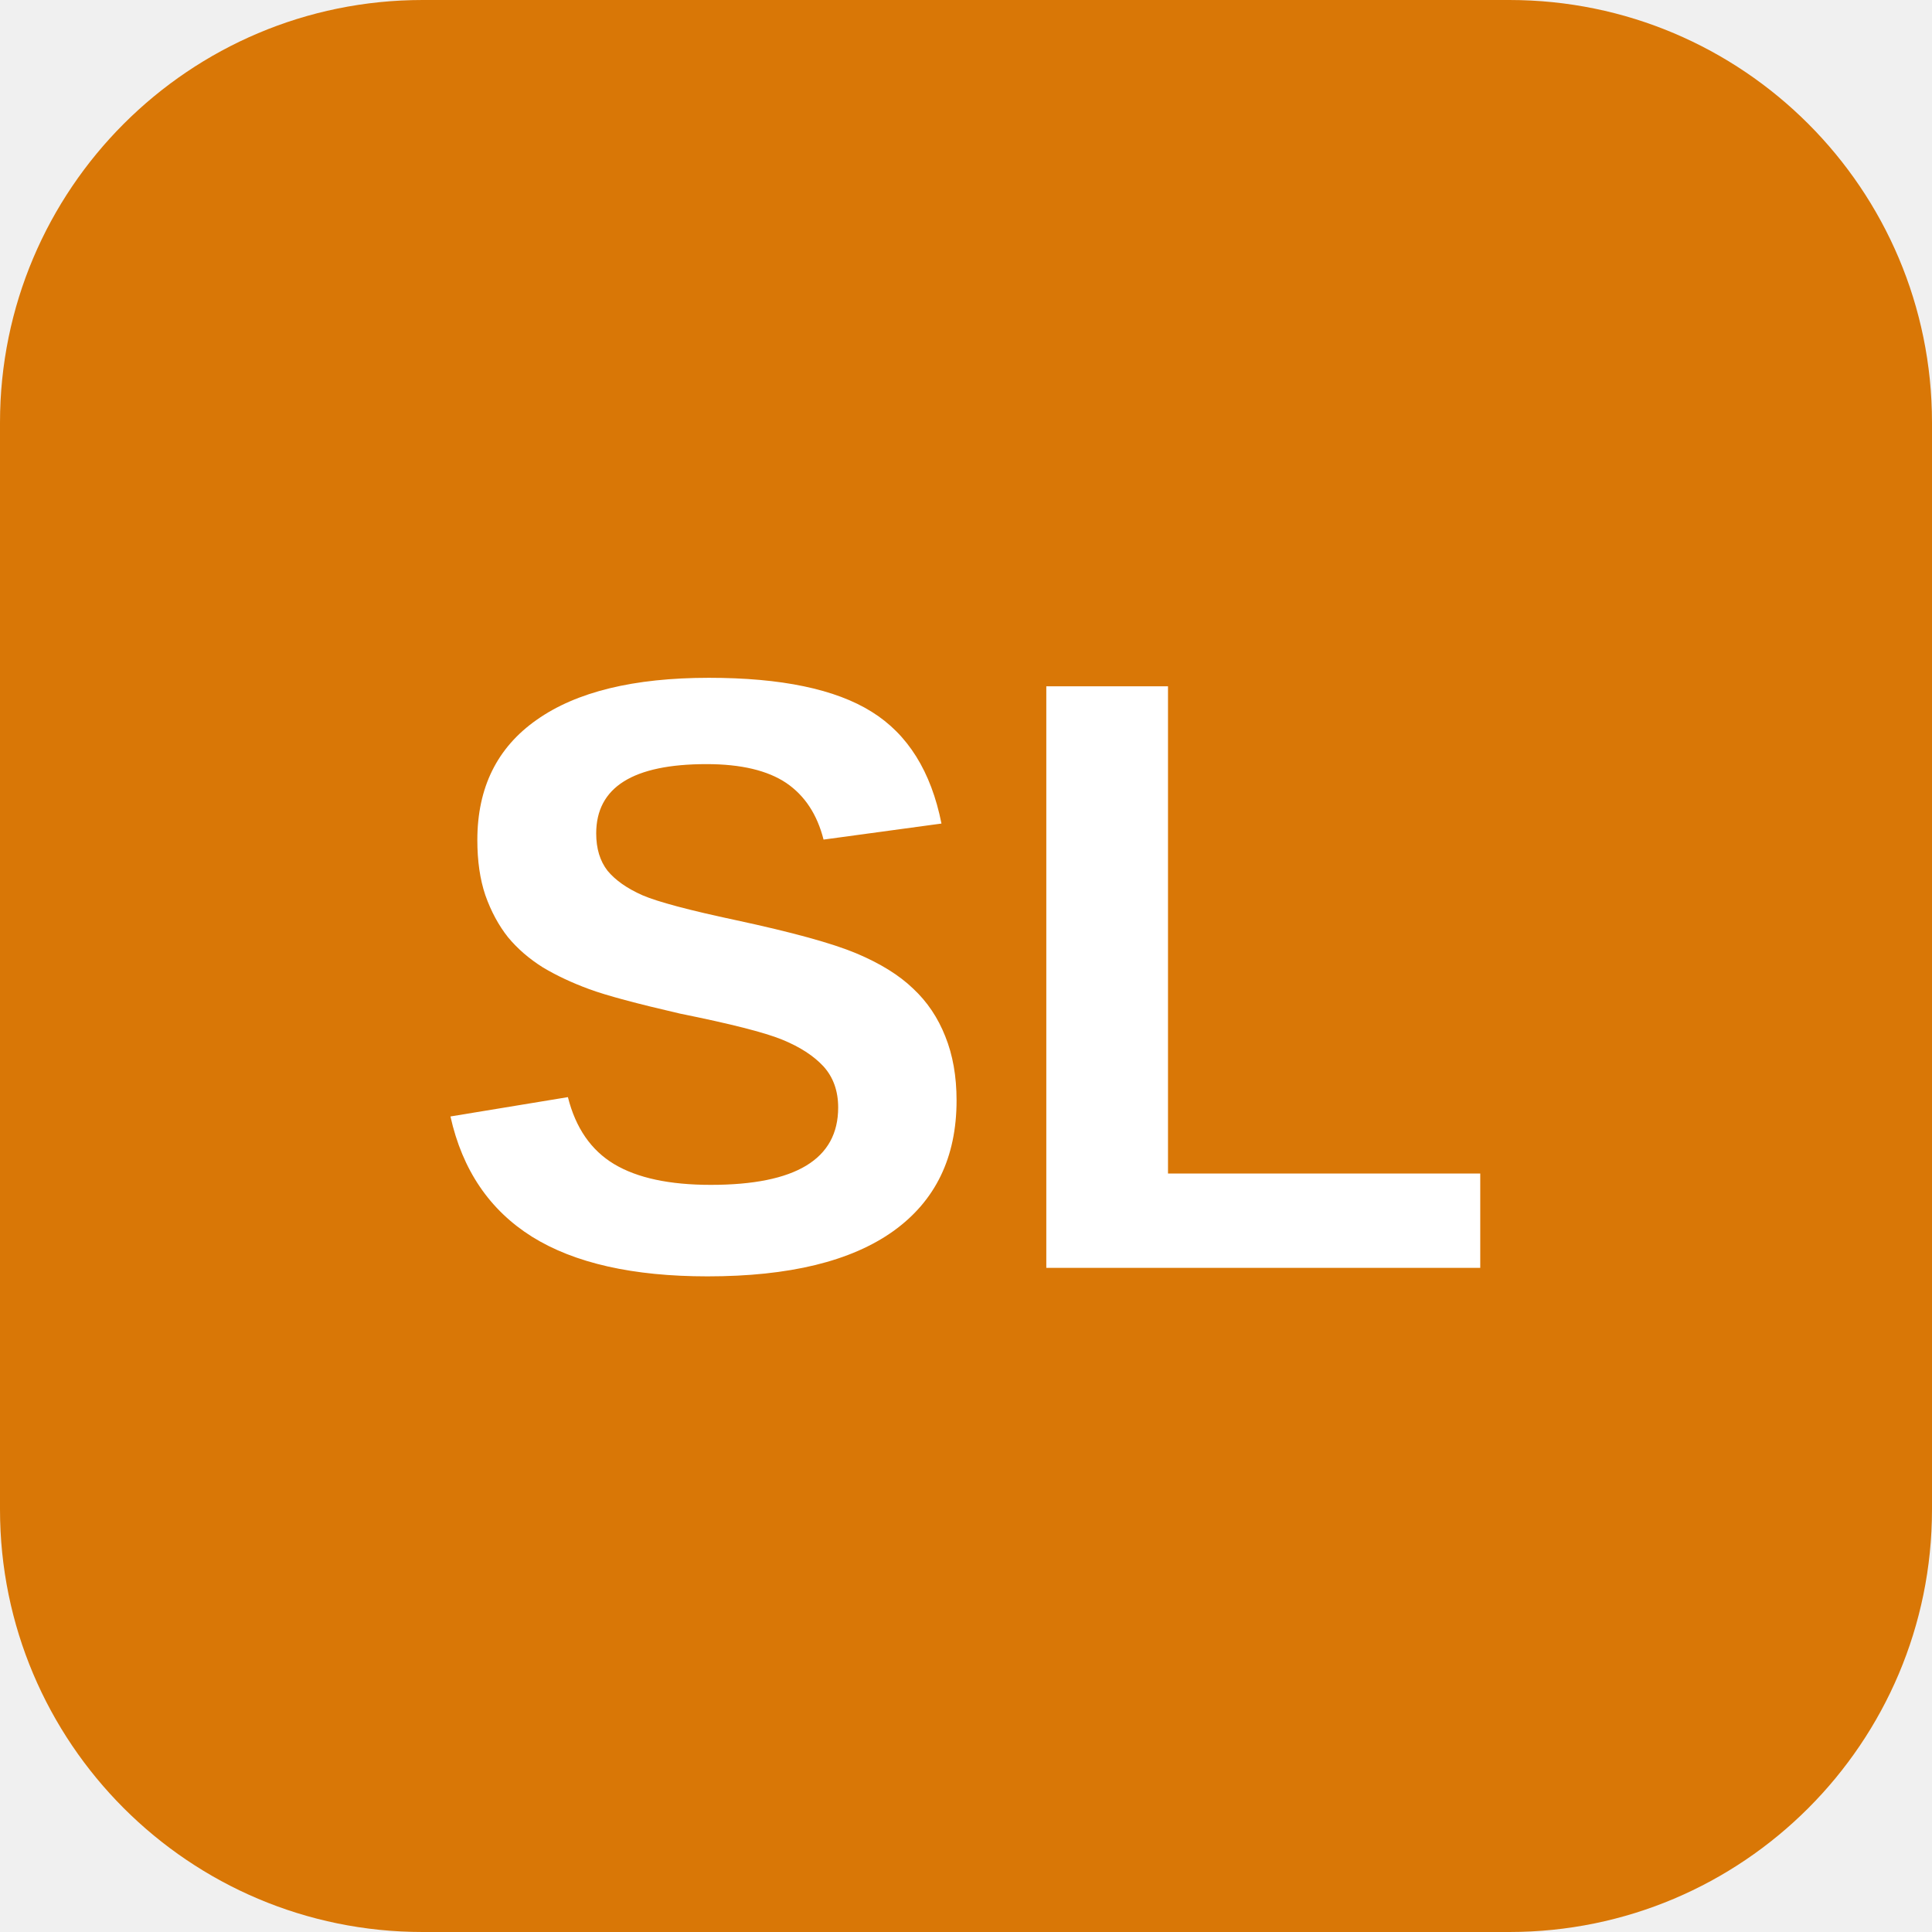
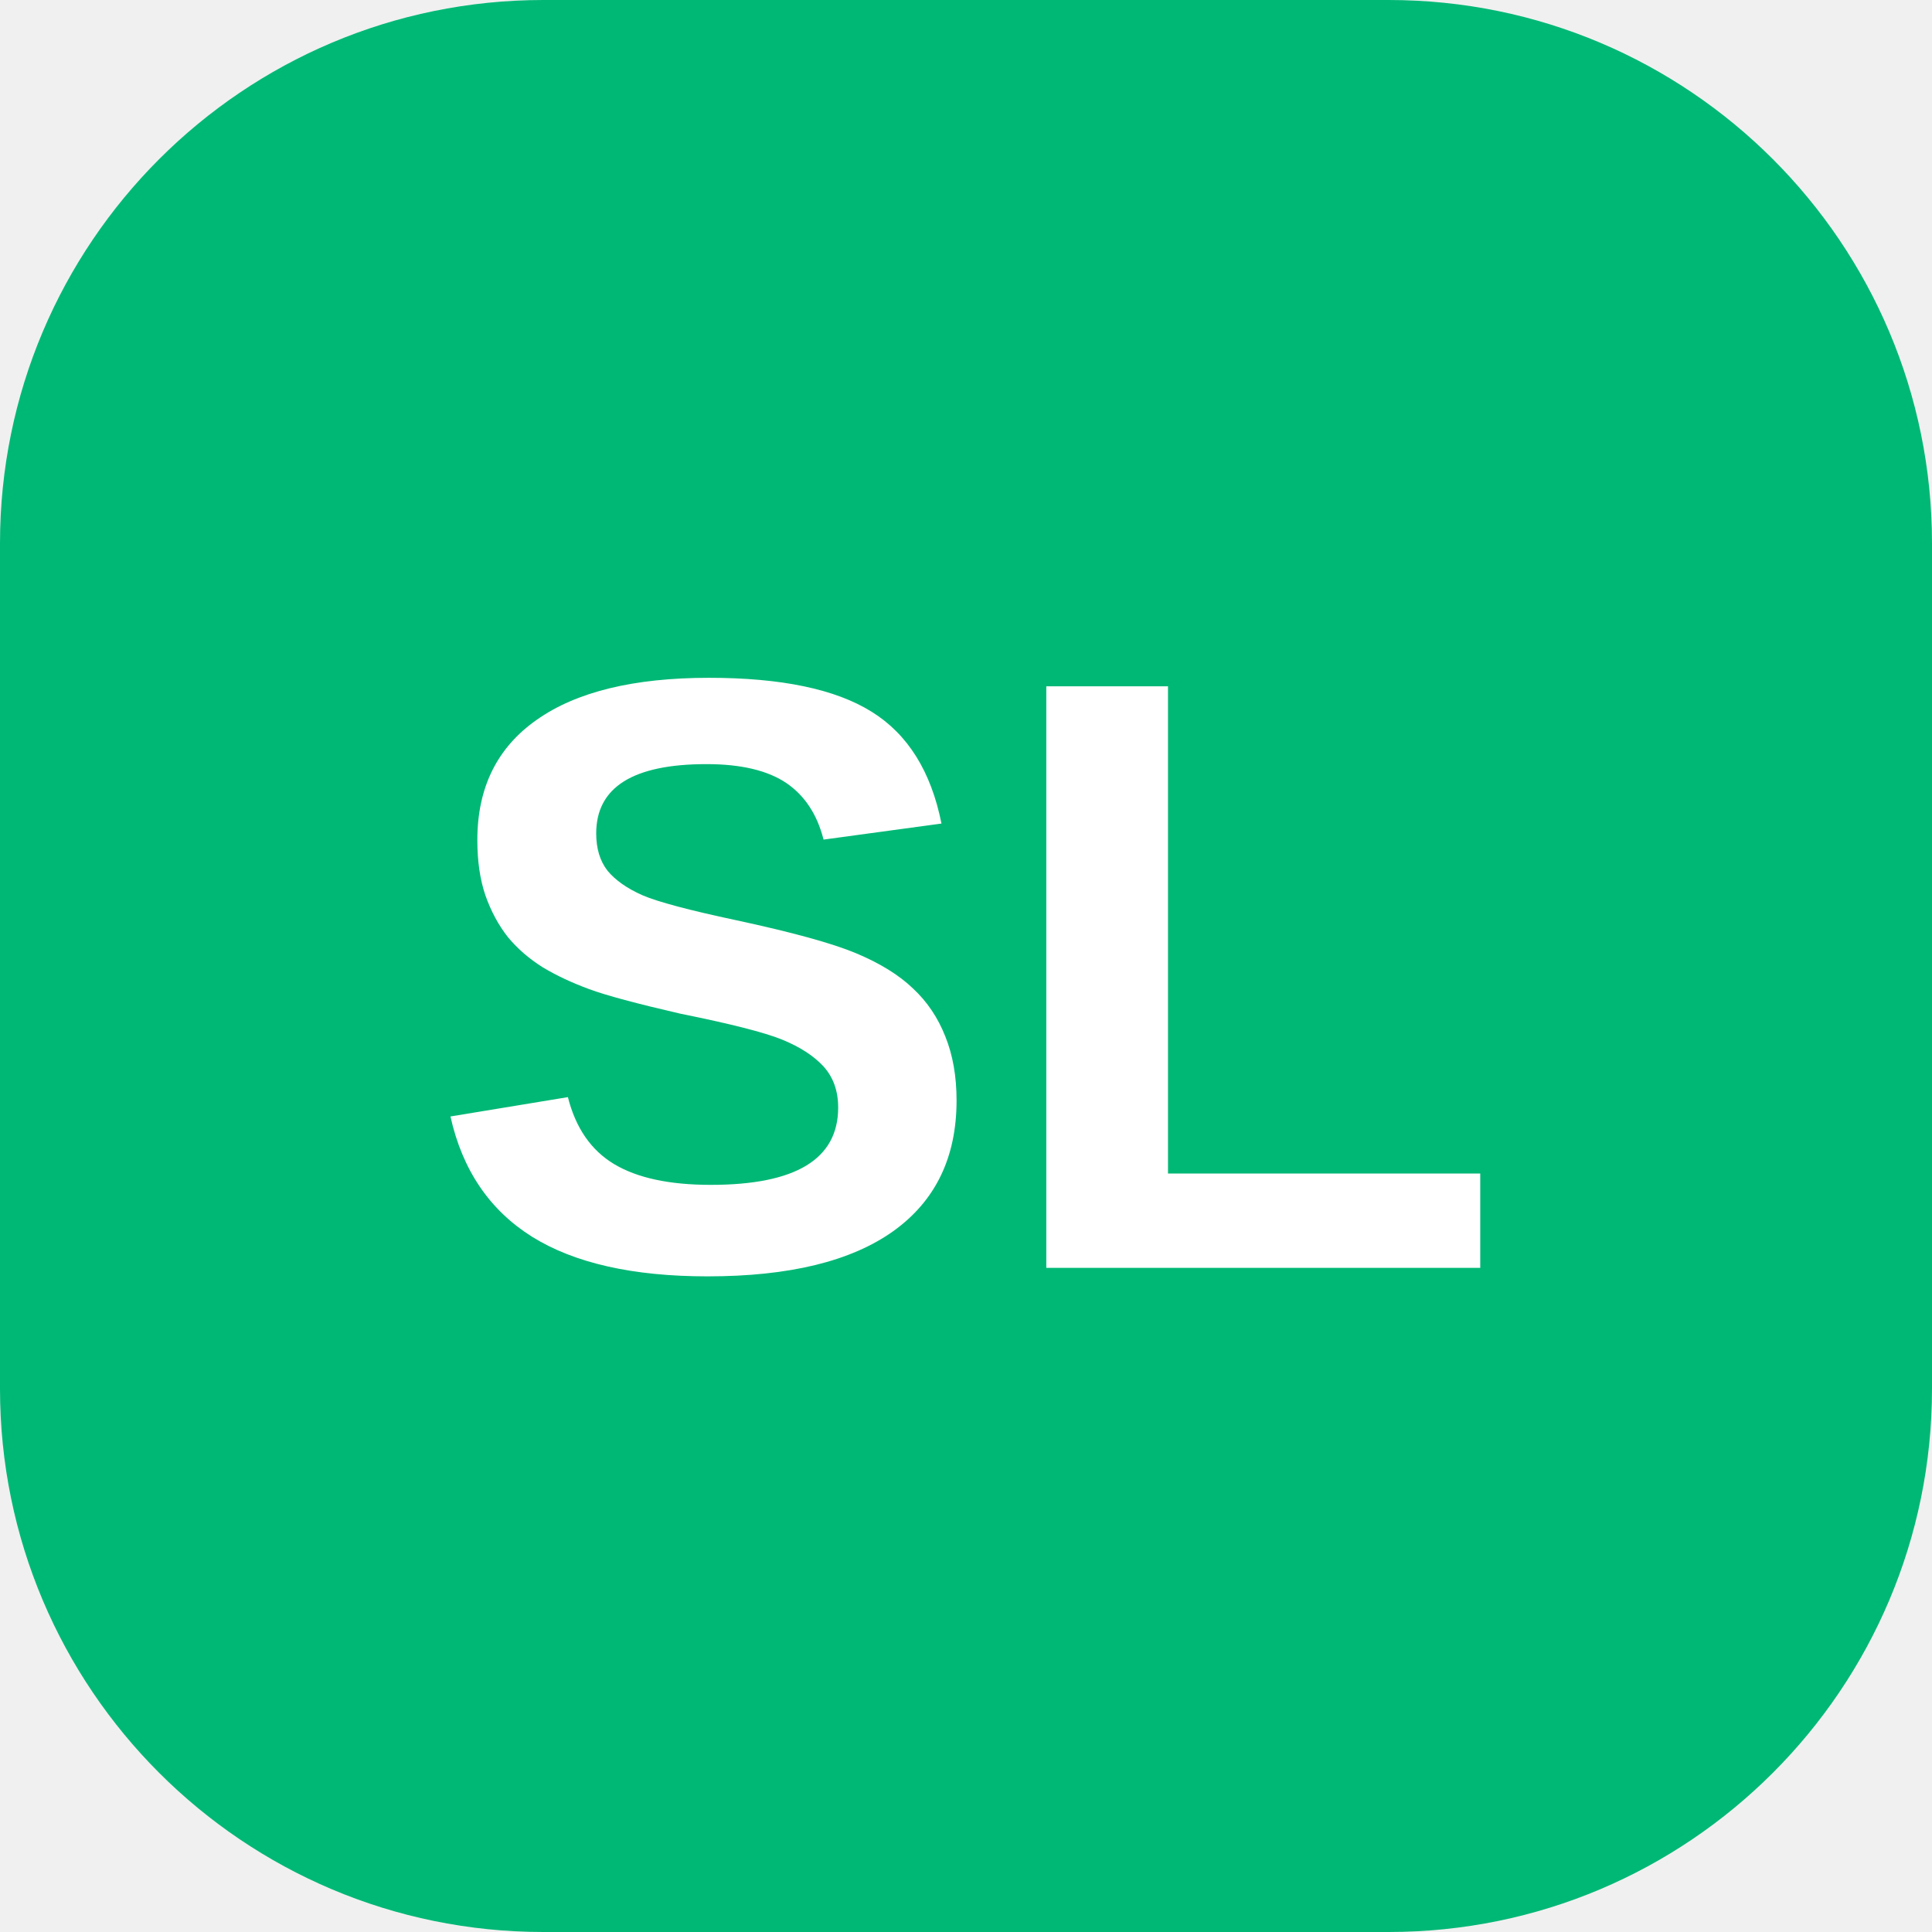
<svg xmlns="http://www.w3.org/2000/svg" viewBox="0 0 64 64">
-   <rect width="64" height="64" rx="14" fill="#d97706" />
+   <rect width="64" height="64" rx="18" fill="#00b876" />
  <text x="32" y="42" text-anchor="middle" font-family="Arial,Helvetica,sans-serif" font-size="28" font-weight="800" fill="#fff">SL</text>
</svg>
